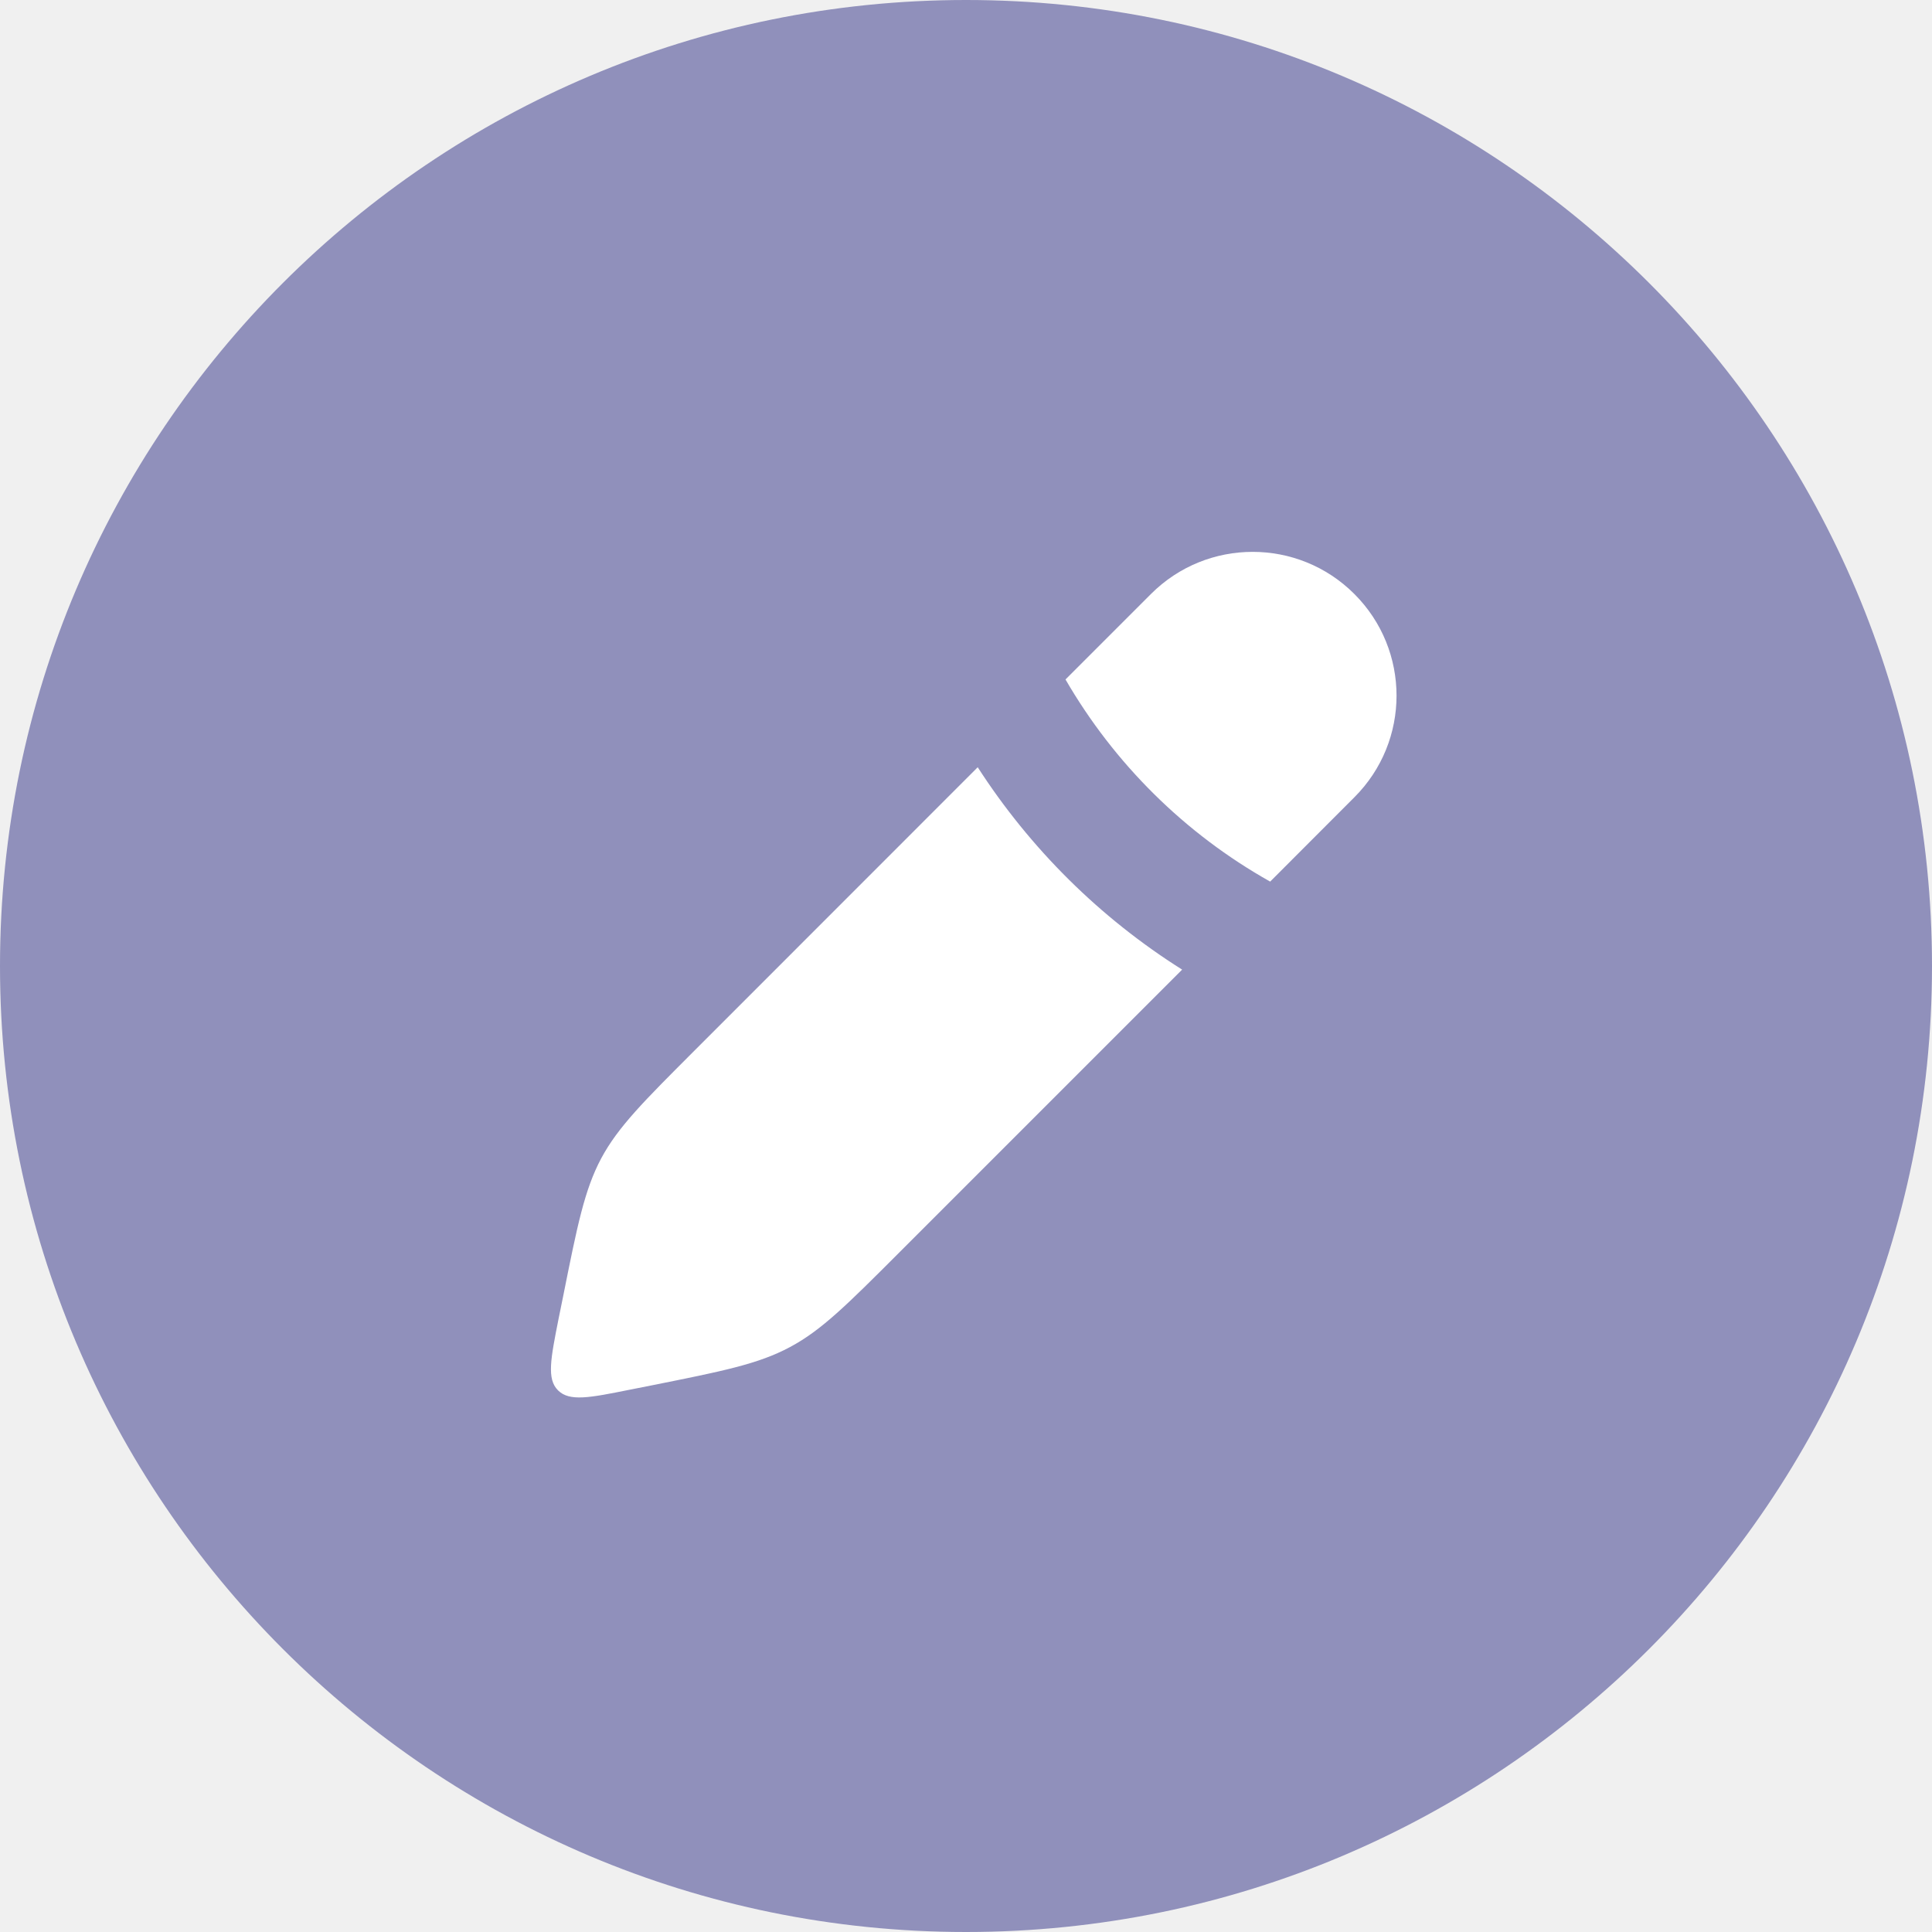
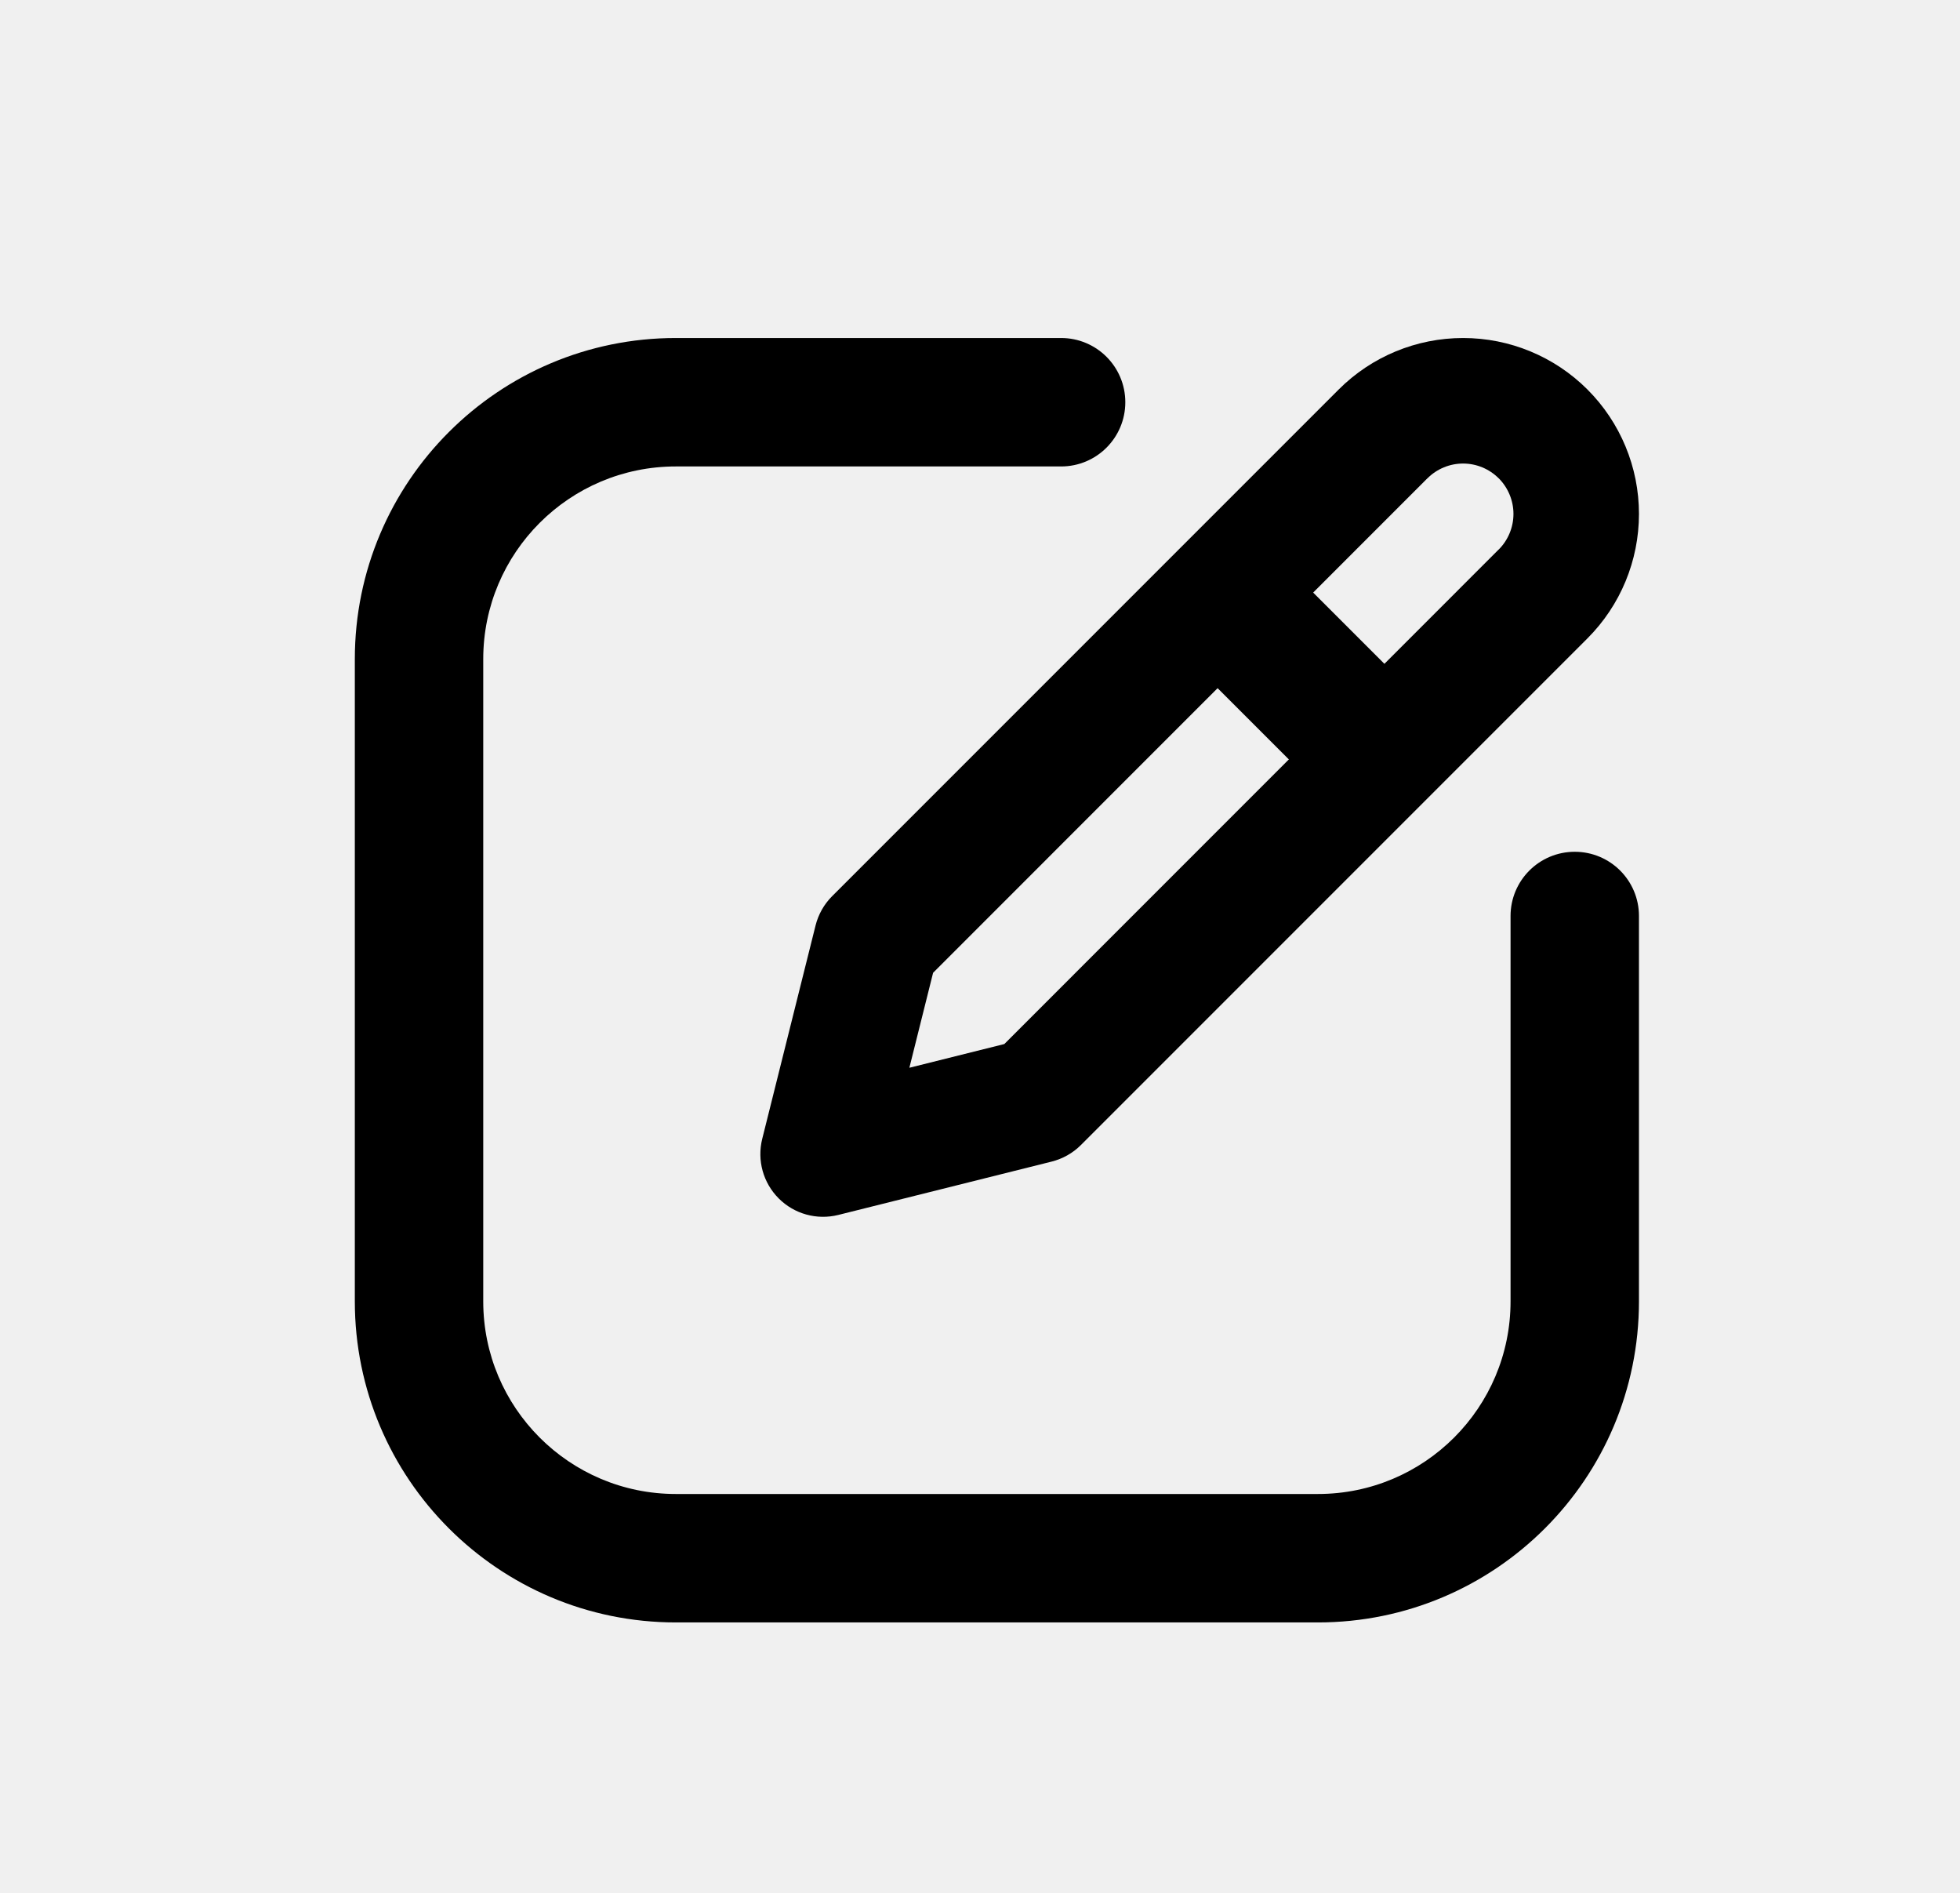
- <svg xmlns="http://www.w3.org/2000/svg" width="20" height="20" viewBox="0 0 16 16" fill="none">
-   <circle cx="8" cy="8" r="8" fill="#9090BB" />
-   <path fill-rule="evenodd" clip-rule="evenodd" d="M10.519 7.301L11.216 6.603C11.682 6.138 11.682 5.384 11.216 4.919C10.751 4.454 9.997 4.454 9.532 4.919L8.824 5.627C9.228 6.324 9.812 6.904 10.519 7.301ZM8.097 6.354L5.757 8.695C5.332 9.12 5.119 9.332 4.979 9.593C4.84 9.854 4.781 10.149 4.663 10.739L4.626 10.921C4.56 11.254 4.527 11.42 4.621 11.514C4.716 11.609 4.882 11.576 5.215 11.509L5.397 11.473C5.987 11.355 6.281 11.296 6.542 11.156C6.803 11.017 7.016 10.804 7.441 10.379L9.79 8.03C9.109 7.601 8.531 7.027 8.097 6.354Z" fill="white" />
+ <svg xmlns="http://www.w3.org/2000/svg" width="29" height="28" viewBox="0 0 29 28" fill="none">
+   <path fill-rule="evenodd" clip-rule="evenodd" d="M10 6.9C8.426 6.9 7.15 8.176 7.15 9.75V19.25C7.15 20.824 8.426 22.1 10 22.1H19.5C21.074 22.1 22.35 20.824 22.35 19.25V13.55C22.35 13.025 22.775 12.6 23.3 12.6C23.825 12.6 24.25 13.025 24.25 13.55V19.25C24.25 21.873 22.123 24 19.5 24H10C7.377 24 5.25 21.873 5.25 19.25V9.75C5.25 7.127 7.377 5 10 5H15.7C16.225 5 16.65 5.425 16.65 5.95C16.65 6.475 16.225 6.9 15.7 6.9H10Z" fill="currentColor" />
+   <path fill-rule="evenodd" clip-rule="evenodd" d="M21.648 6.857C21.45 6.857 21.26 6.936 21.121 7.075L21.12 7.075L13.806 14.39L13.455 15.795L14.86 15.444L22.174 8.129L22.175 8.129C22.314 7.99 22.393 7.8 22.393 7.602C22.393 7.405 22.314 7.215 22.175 7.075L22.174 7.075C22.035 6.936 21.845 6.857 21.648 6.857ZM19.807 5.762C20.295 5.274 20.957 5 21.648 5C22.338 5 23 5.274 23.488 5.762C23.488 5.762 23.488 5.762 23.488 5.762C23.976 6.25 24.25 6.912 24.25 7.602C24.25 8.293 23.976 8.955 23.488 9.443C23.488 9.443 23.488 9.443 23.488 9.443L15.992 16.939C15.873 17.058 15.723 17.142 15.56 17.183L12.404 17.972C12.087 18.051 11.753 17.959 11.522 17.728C11.291 17.497 11.199 17.163 11.278 16.846L12.067 13.69C12.108 13.527 12.192 13.377 12.311 13.258L19.807 5.762C19.807 5.762 19.807 5.762 19.807 5.762Z" fill="currentColor" />
+   <path fill-rule="evenodd" clip-rule="evenodd" d="M17.543 8.293C17.933 7.902 18.567 7.902 18.957 8.293L20.957 10.293C21.348 10.683 21.348 11.317 20.957 11.707C20.567 12.098 19.933 12.098 19.543 11.707L17.543 9.707C17.152 9.317 17.152 8.683 17.543 8.293Z" fill="currentColor" />
</svg>
